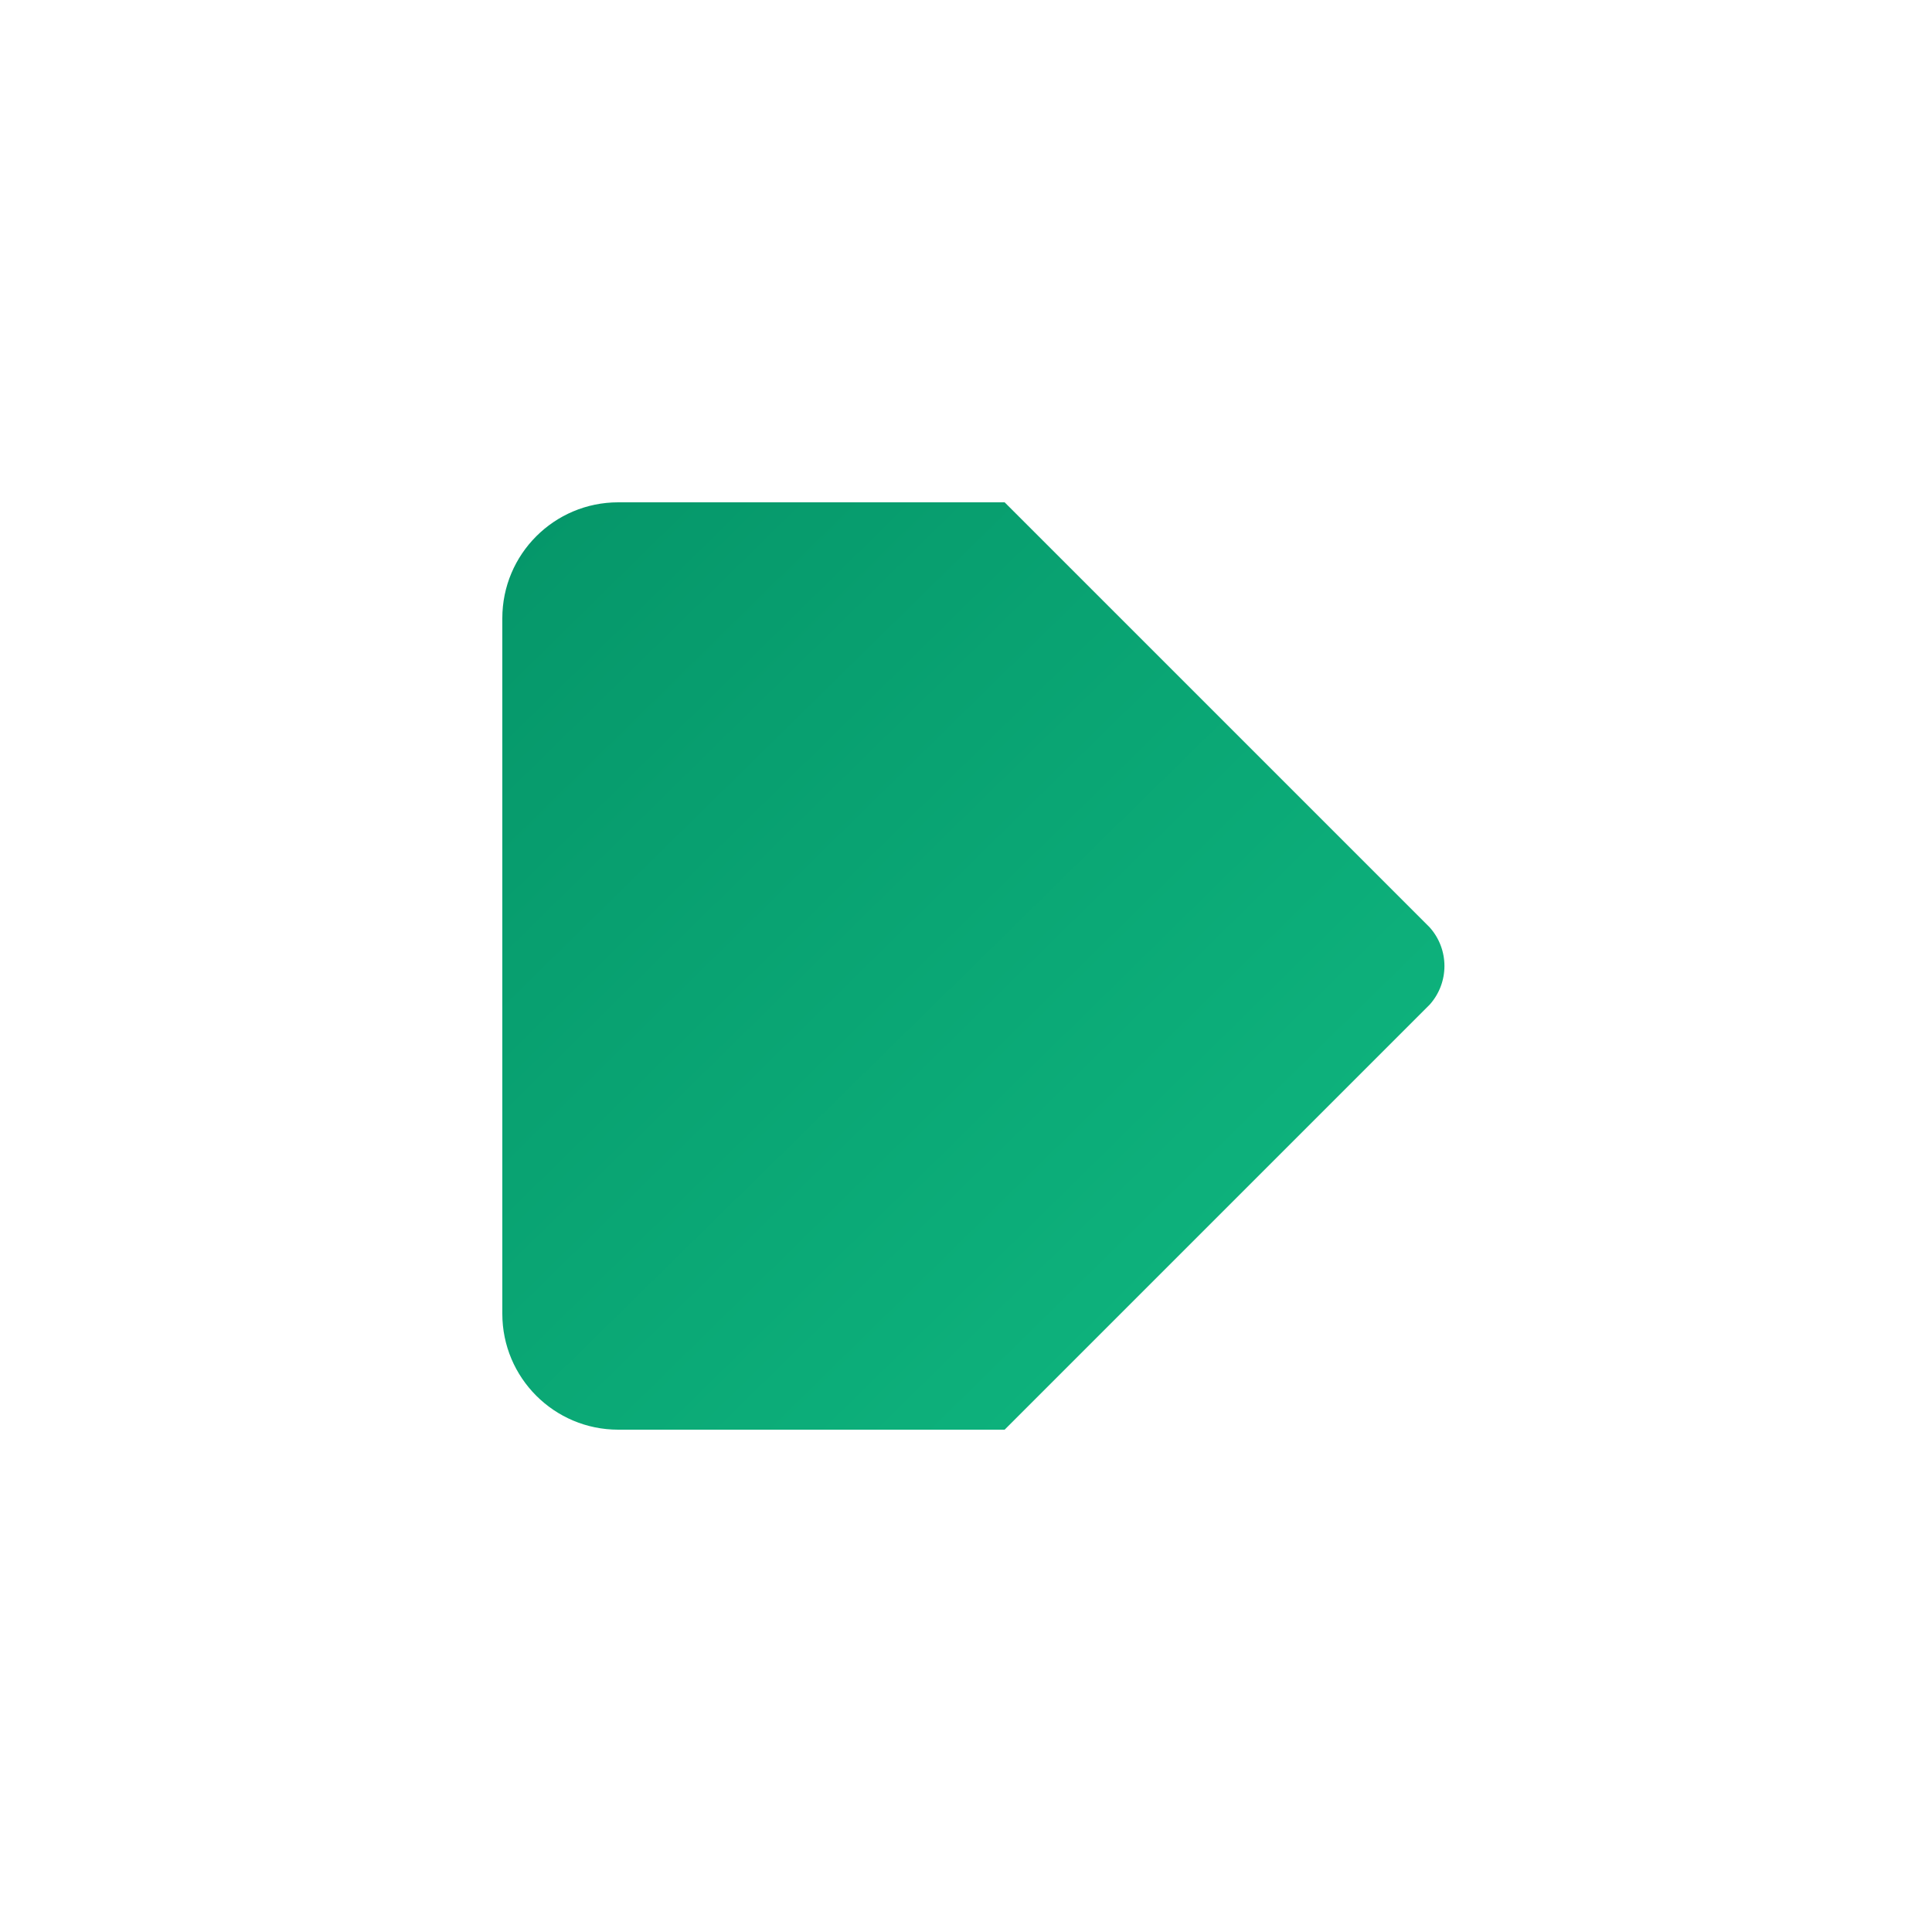
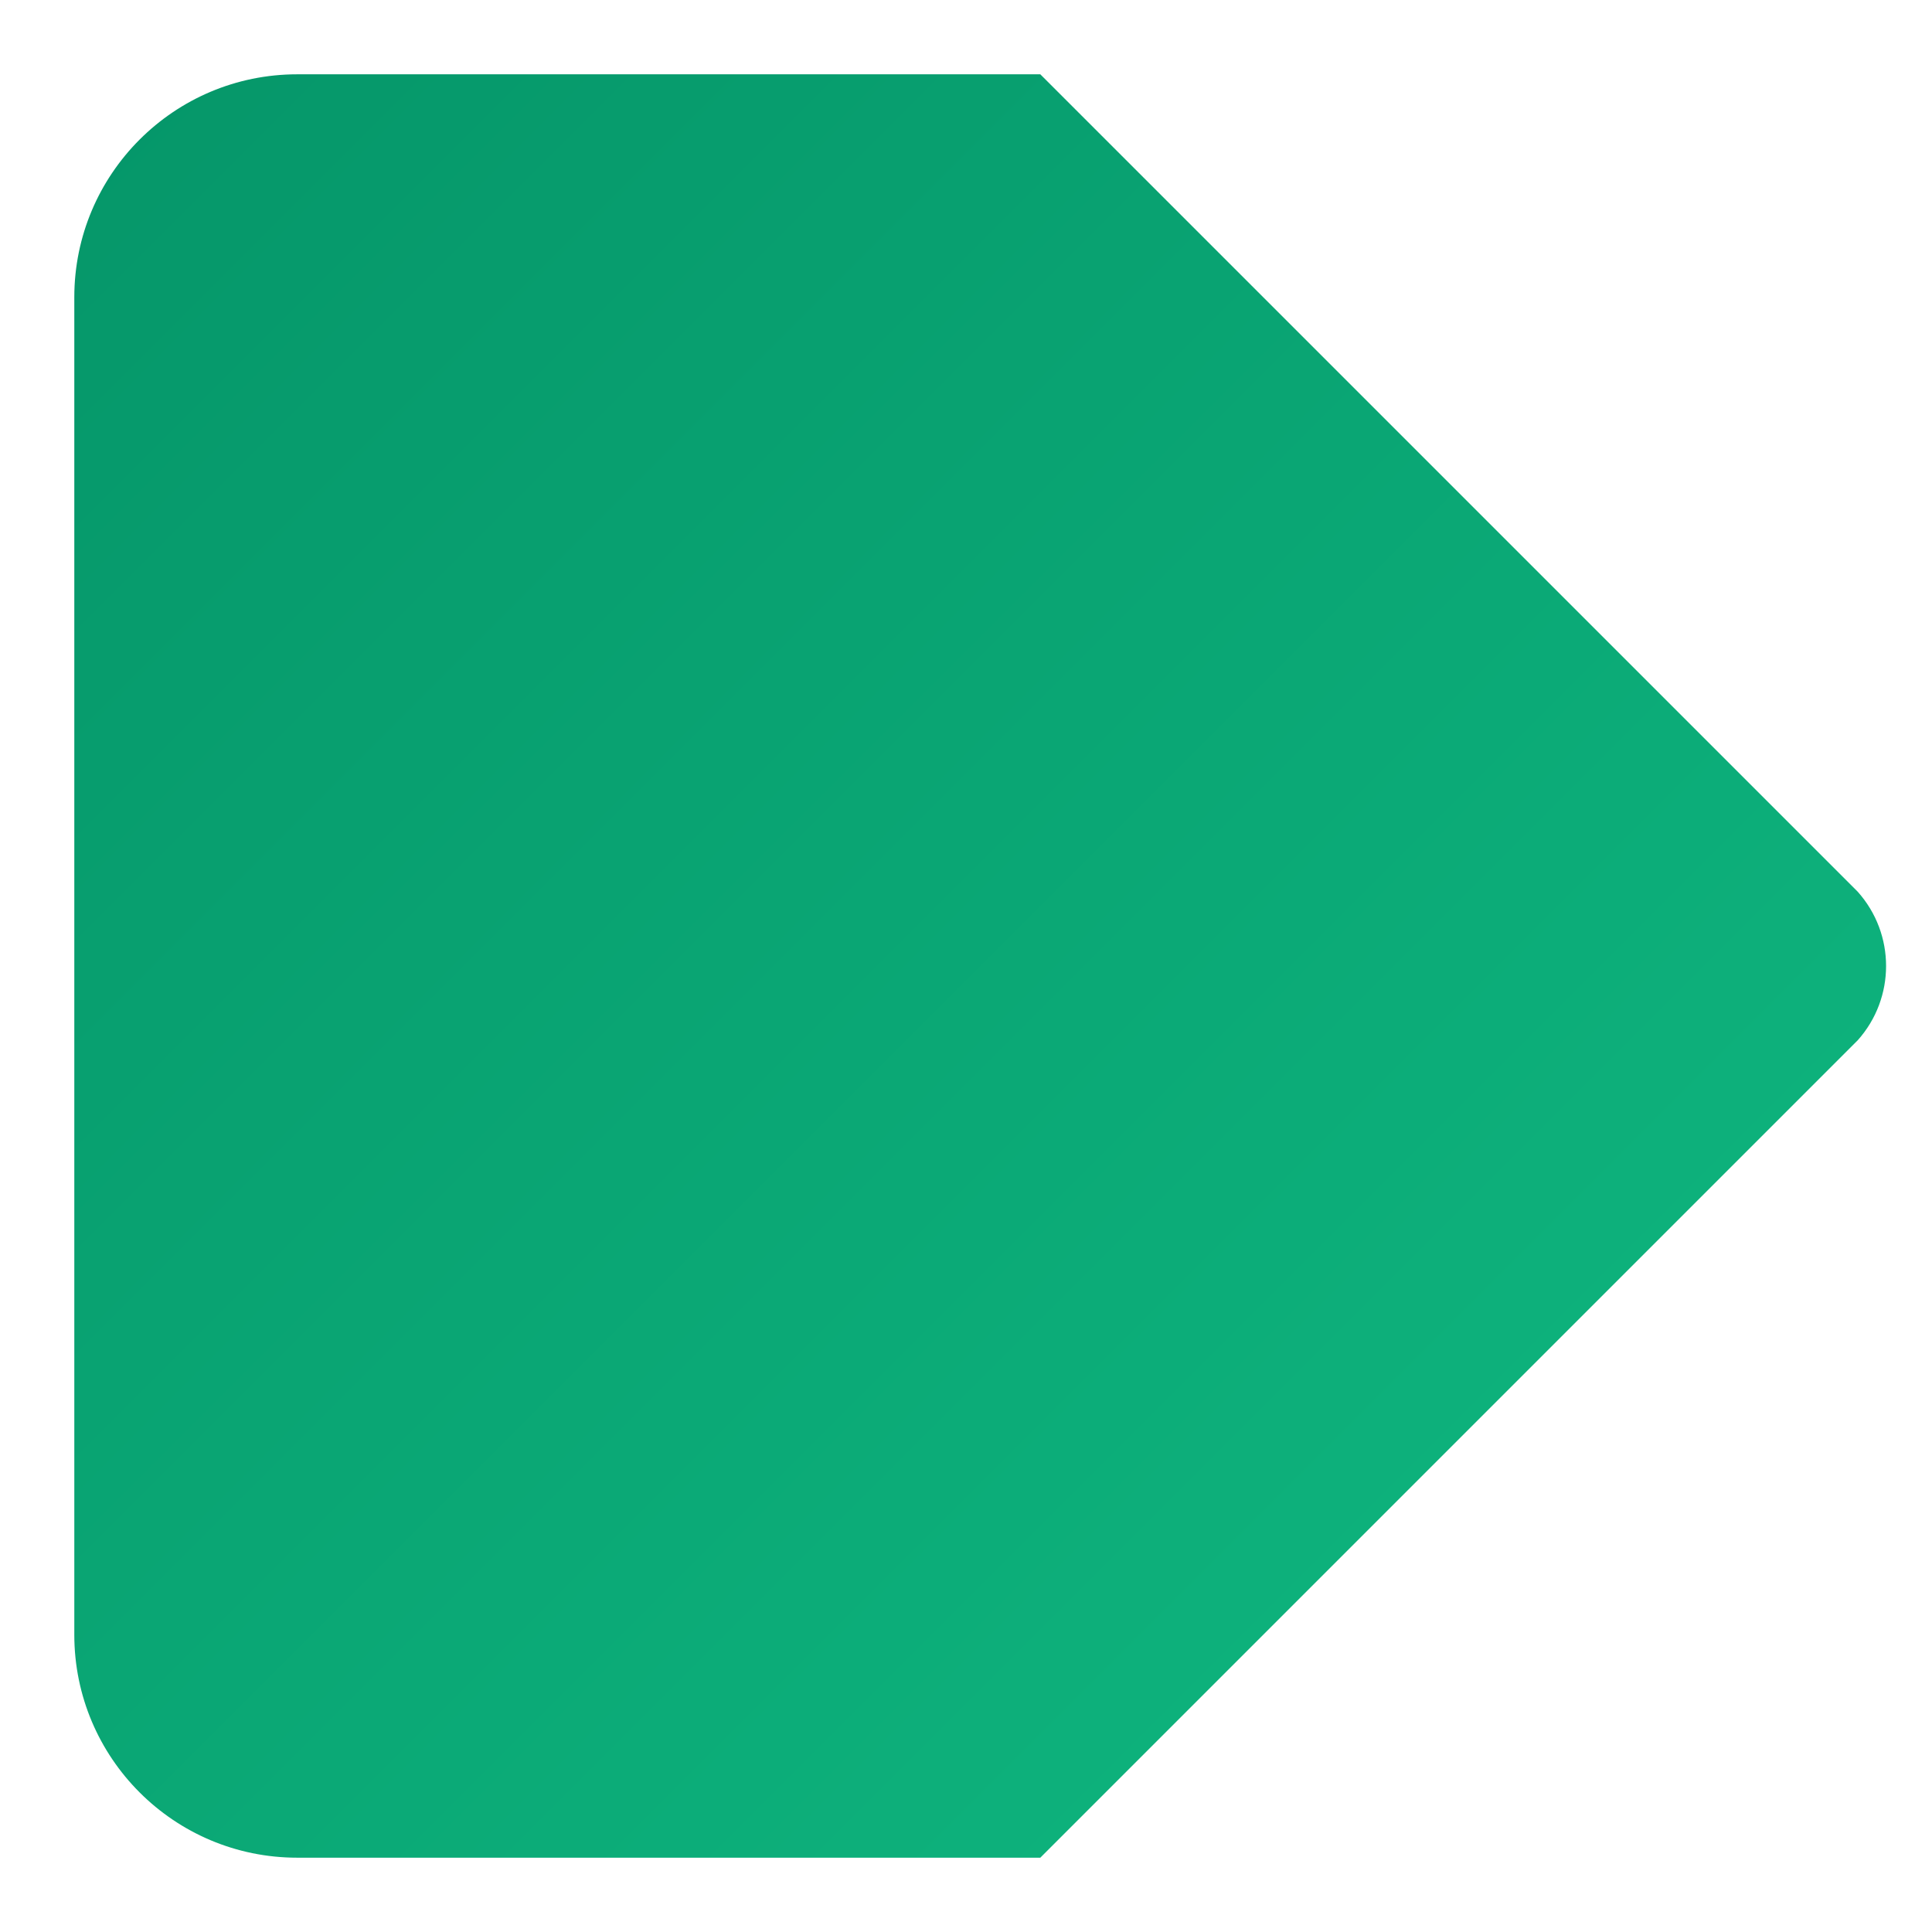
- <svg xmlns="http://www.w3.org/2000/svg" viewBox="0 0 100 100">
+ <svg xmlns="http://www.w3.org/2000/svg" viewBox="24 24 52 52">
  <defs>
    <linearGradient id="g" x1="0" y1="0" x2="1" y2="1">
      <stop offset="0" stop-color="#059669" />
      <stop offset="1" stop-color="#10b981" />
    </linearGradient>
  </defs>
  <path d="M32 26 h20 l22 22 a3 3 0 0 1 0 4 l-22 22 h-20 a6 6 0 0 1 -6 -6 v-36 a6 6 0 0 1 6 -6 z" fill="url(#g)" />
</svg>
